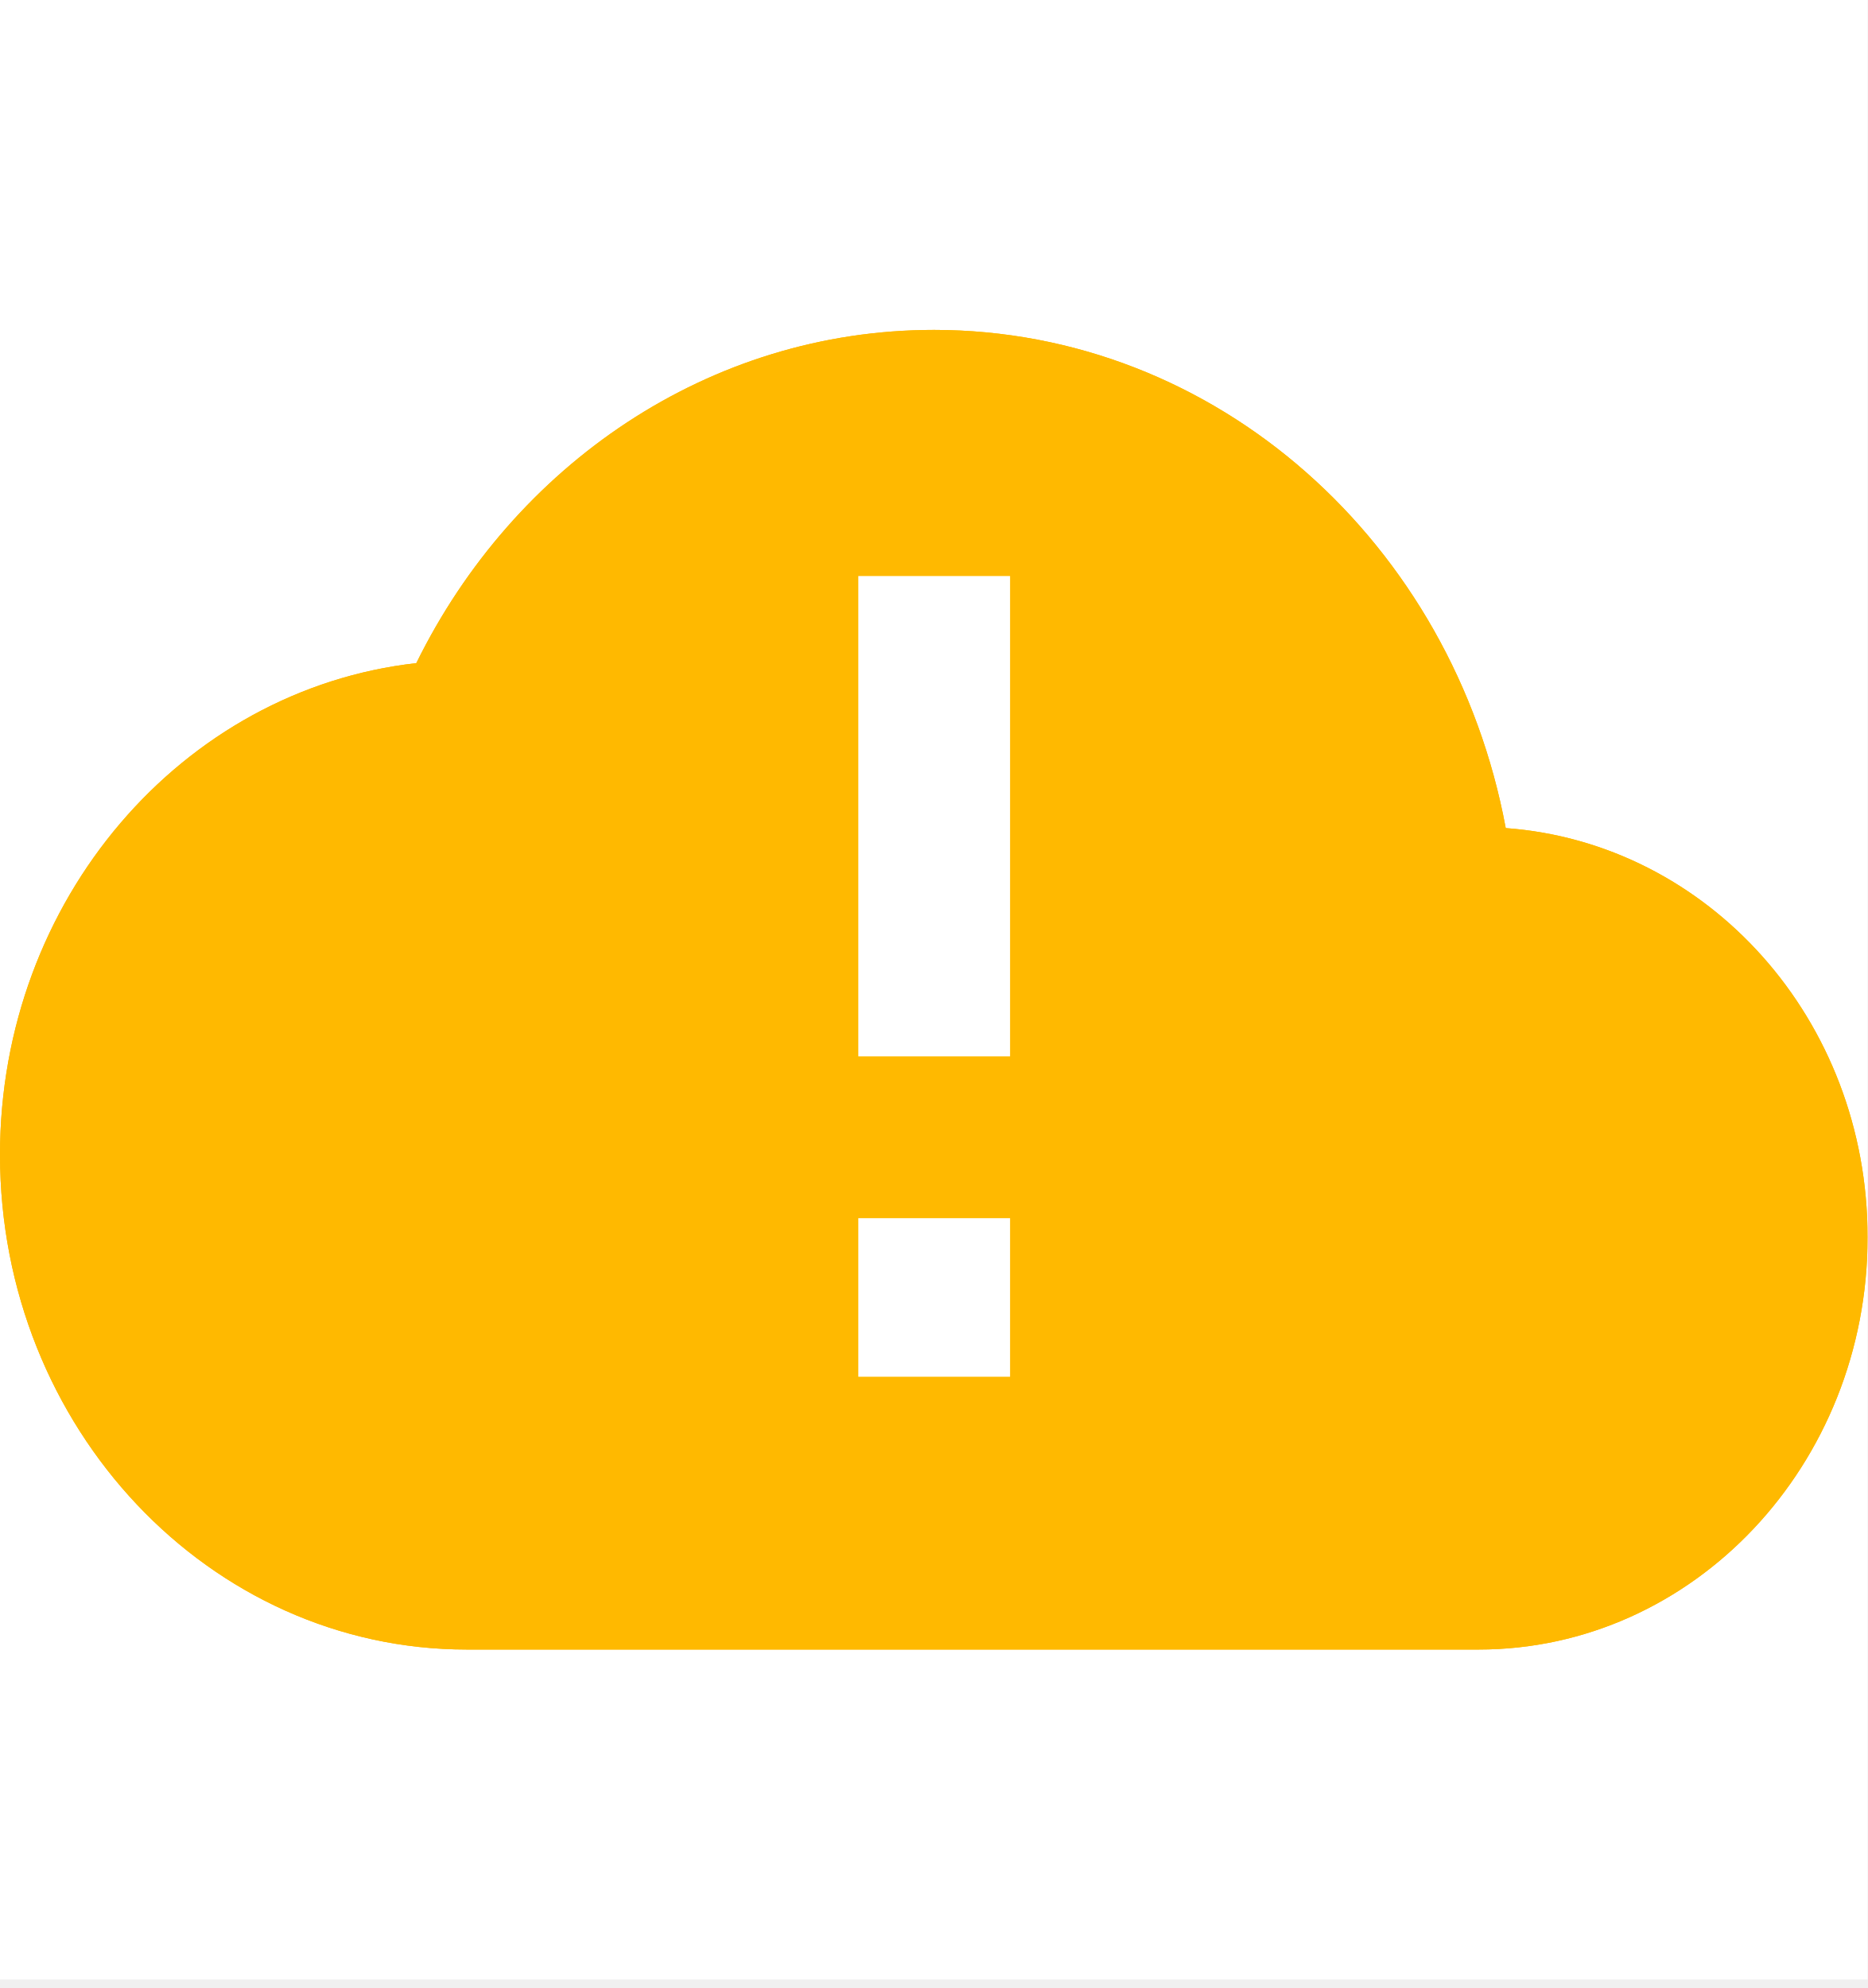
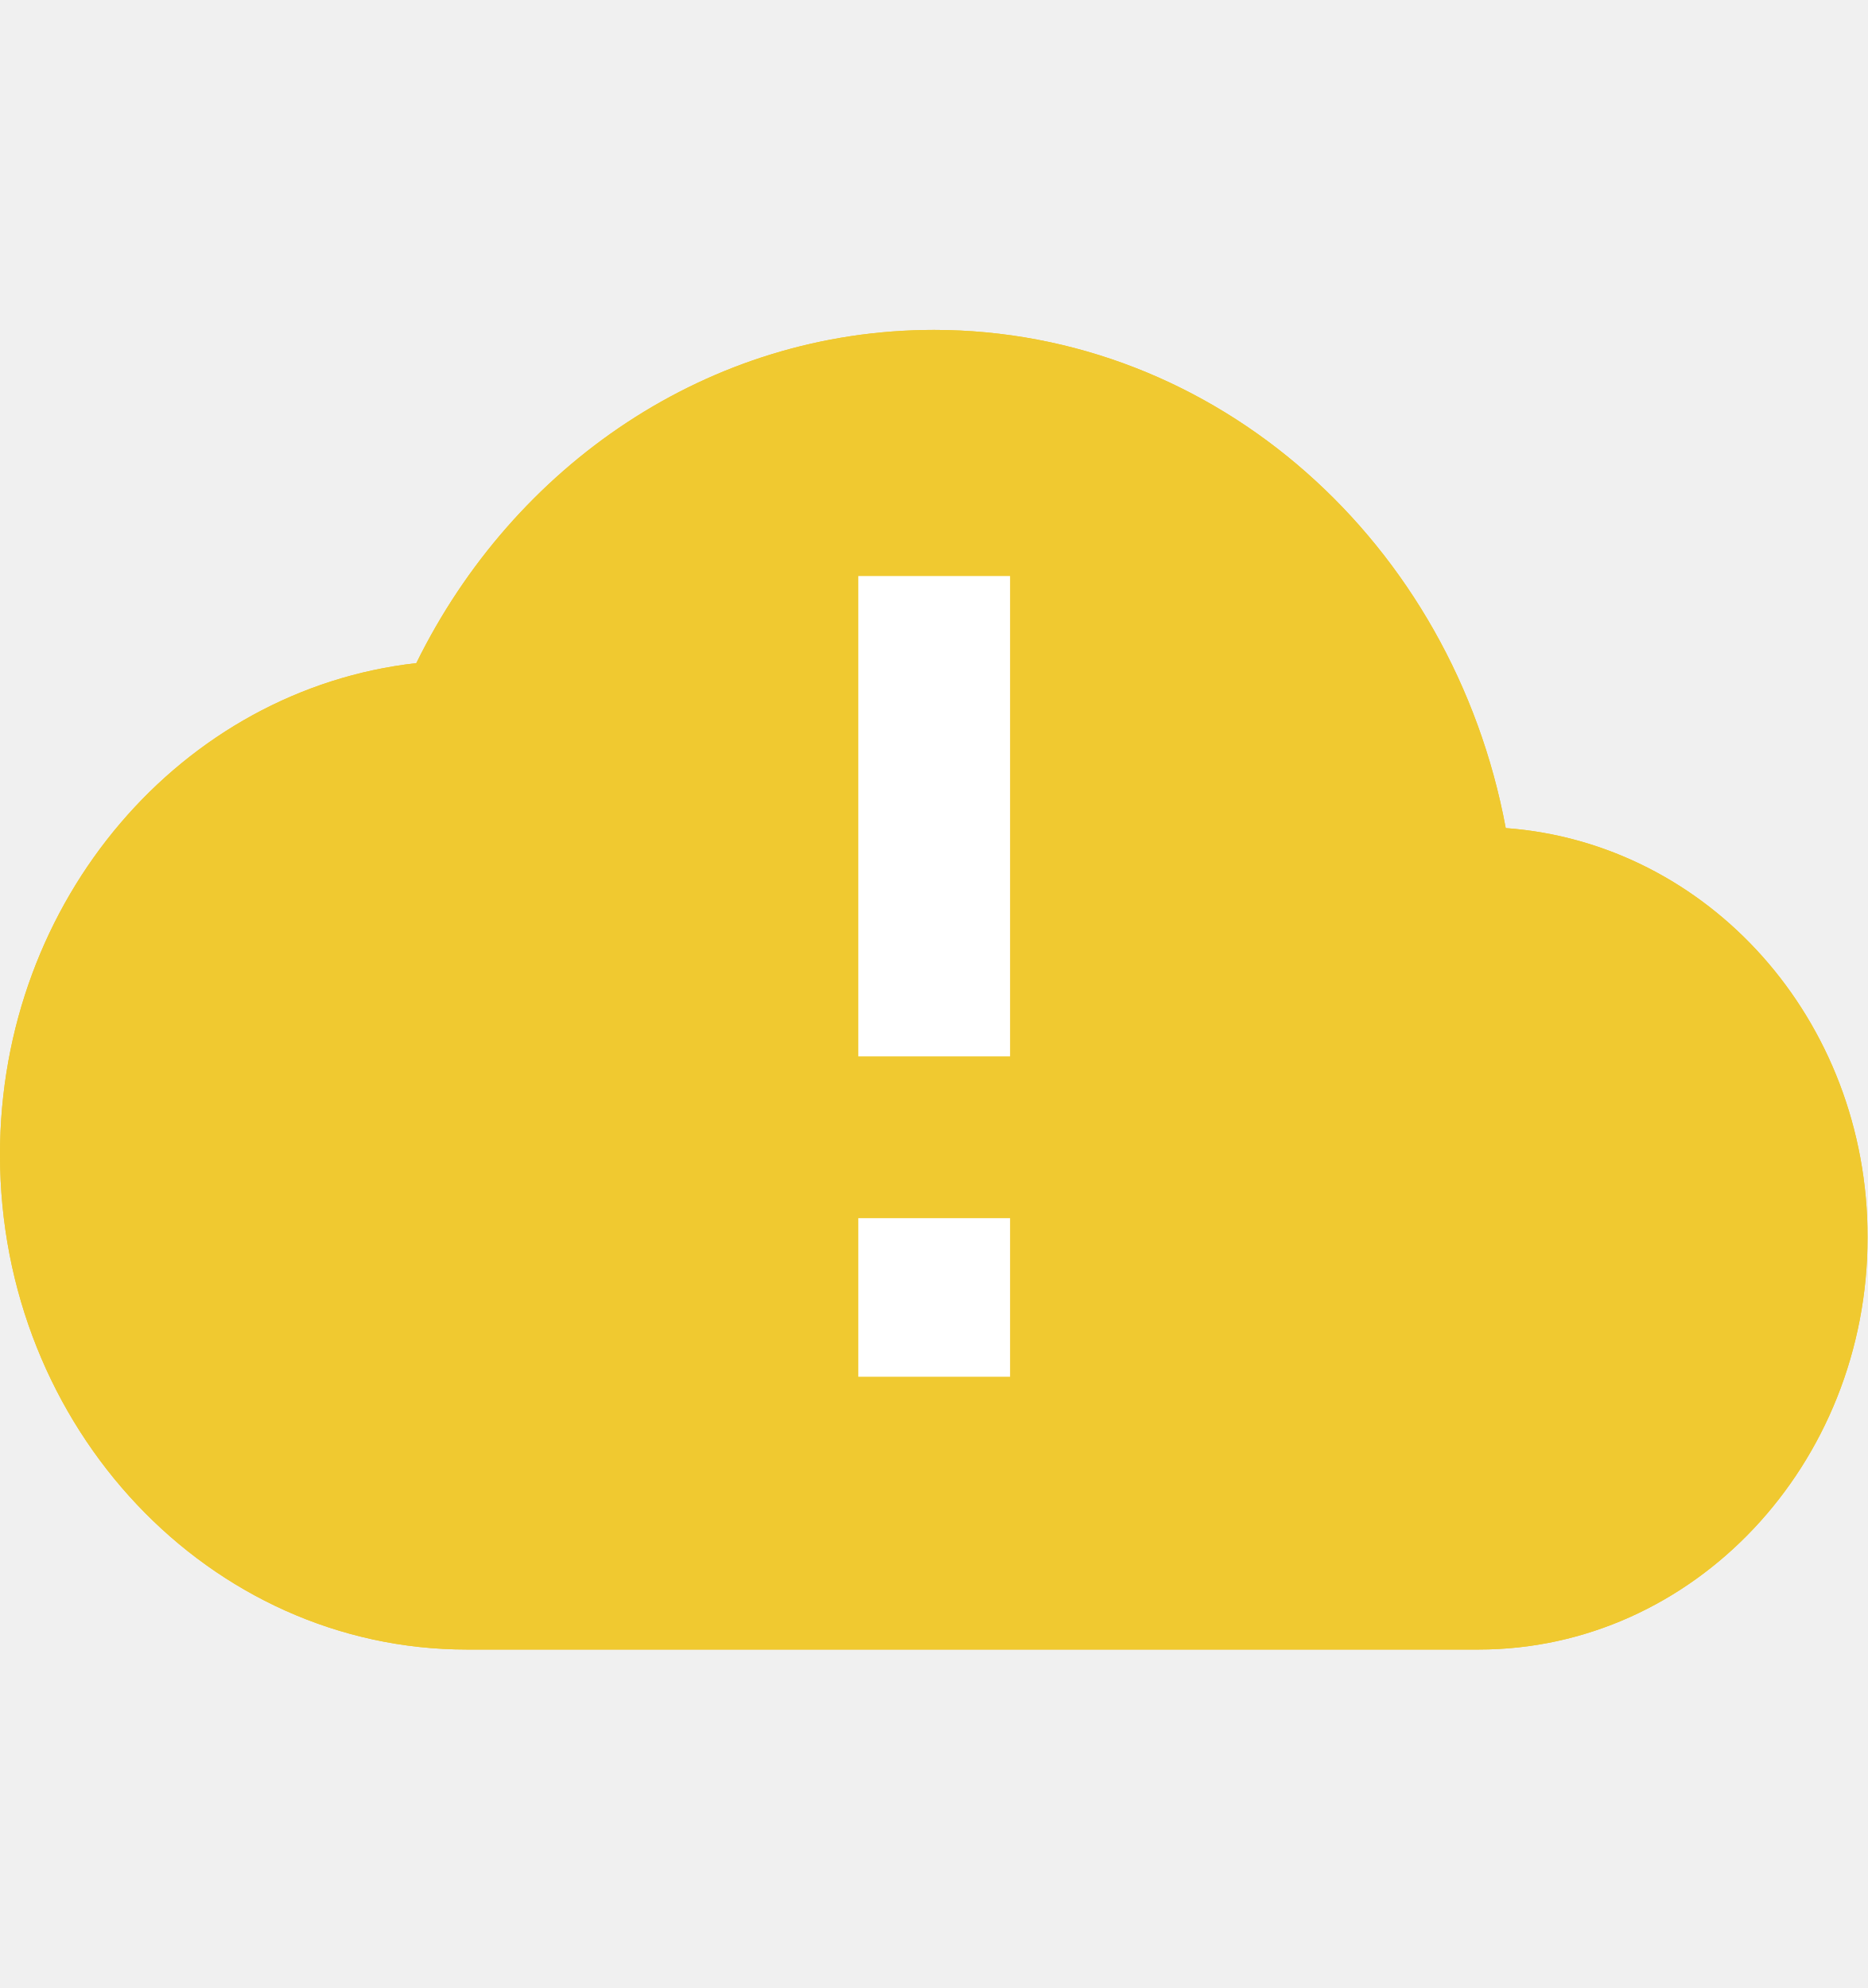
<svg xmlns="http://www.w3.org/2000/svg" width="155" height="165" fill="none">
-   <path fill="#fff" d="M0 0h155v164.291H0z" />
-   <path fill-rule="evenodd" clip-rule="evenodd" d="M77.5 27.382c23.508 0 43.077 17.73 47.469 41.347C141.76 69.96 155 84.61 155 102.682c0 18.894-14.467 34.227-32.292 34.227H38.75C17.373 136.909 0 118.495 0 95.837c0-21.153 15.113-38.609 34.552-40.8C42.625 38.61 58.835 27.383 77.5 27.383zm12.917 88.991V88.992h19.375L77.5 54.764 45.21 88.992h19.375v27.381h25.833z" fill="#FFB900" />
+   <path fill-rule="evenodd" clip-rule="evenodd" d="M77.5 27.382c23.508 0 43.077 17.73 47.469 41.347C141.76 69.96 155 84.61 155 102.682c0 18.894-14.467 34.227-32.292 34.227H38.75C17.373 136.909 0 118.495 0 95.837c0-21.153 15.113-38.609 34.552-40.8C42.625 38.61 58.835 27.383 77.5 27.383zm12.917 88.991V88.992h19.375L77.5 54.764 45.21 88.992h19.375v27.381h25.833z" fill="#f0c930" />
  <mask id="a" maskUnits="userSpaceOnUse" x="0" y="27" width="155" height="110">
    <path d="M124.969 68.729c-4.392-23.617-23.961-41.347-47.469-41.347-18.665 0-34.875 11.227-42.948 27.656C15.112 57.228 0 74.684 0 95.837c0 22.658 17.373 41.072 38.75 41.072h83.958c17.825 0 32.292-15.333 32.292-34.227 0-18.072-13.24-32.721-30.031-33.953z" fill="#fff" />
  </mask>
  <g mask="url(#a)">
-     <path fill="#FFB900" d="M0 0h155v164.291H0z" />
+     <path fill="#f0c930" d="M0 0h155v164.291H0z" />
  </g>
-   <path d="M71.235 47.81H83.83v39.865H71.235V47.811zM71.235 101.105H83.83v13.162H71.235v-13.162z" fill="#fff" />
+   <path d="M71.235 47.81H83.83v39.865H71.235V47.811zm0 53.295H83.83v13.162H71.235v-13.162z" fill="#fff" />
</svg>
